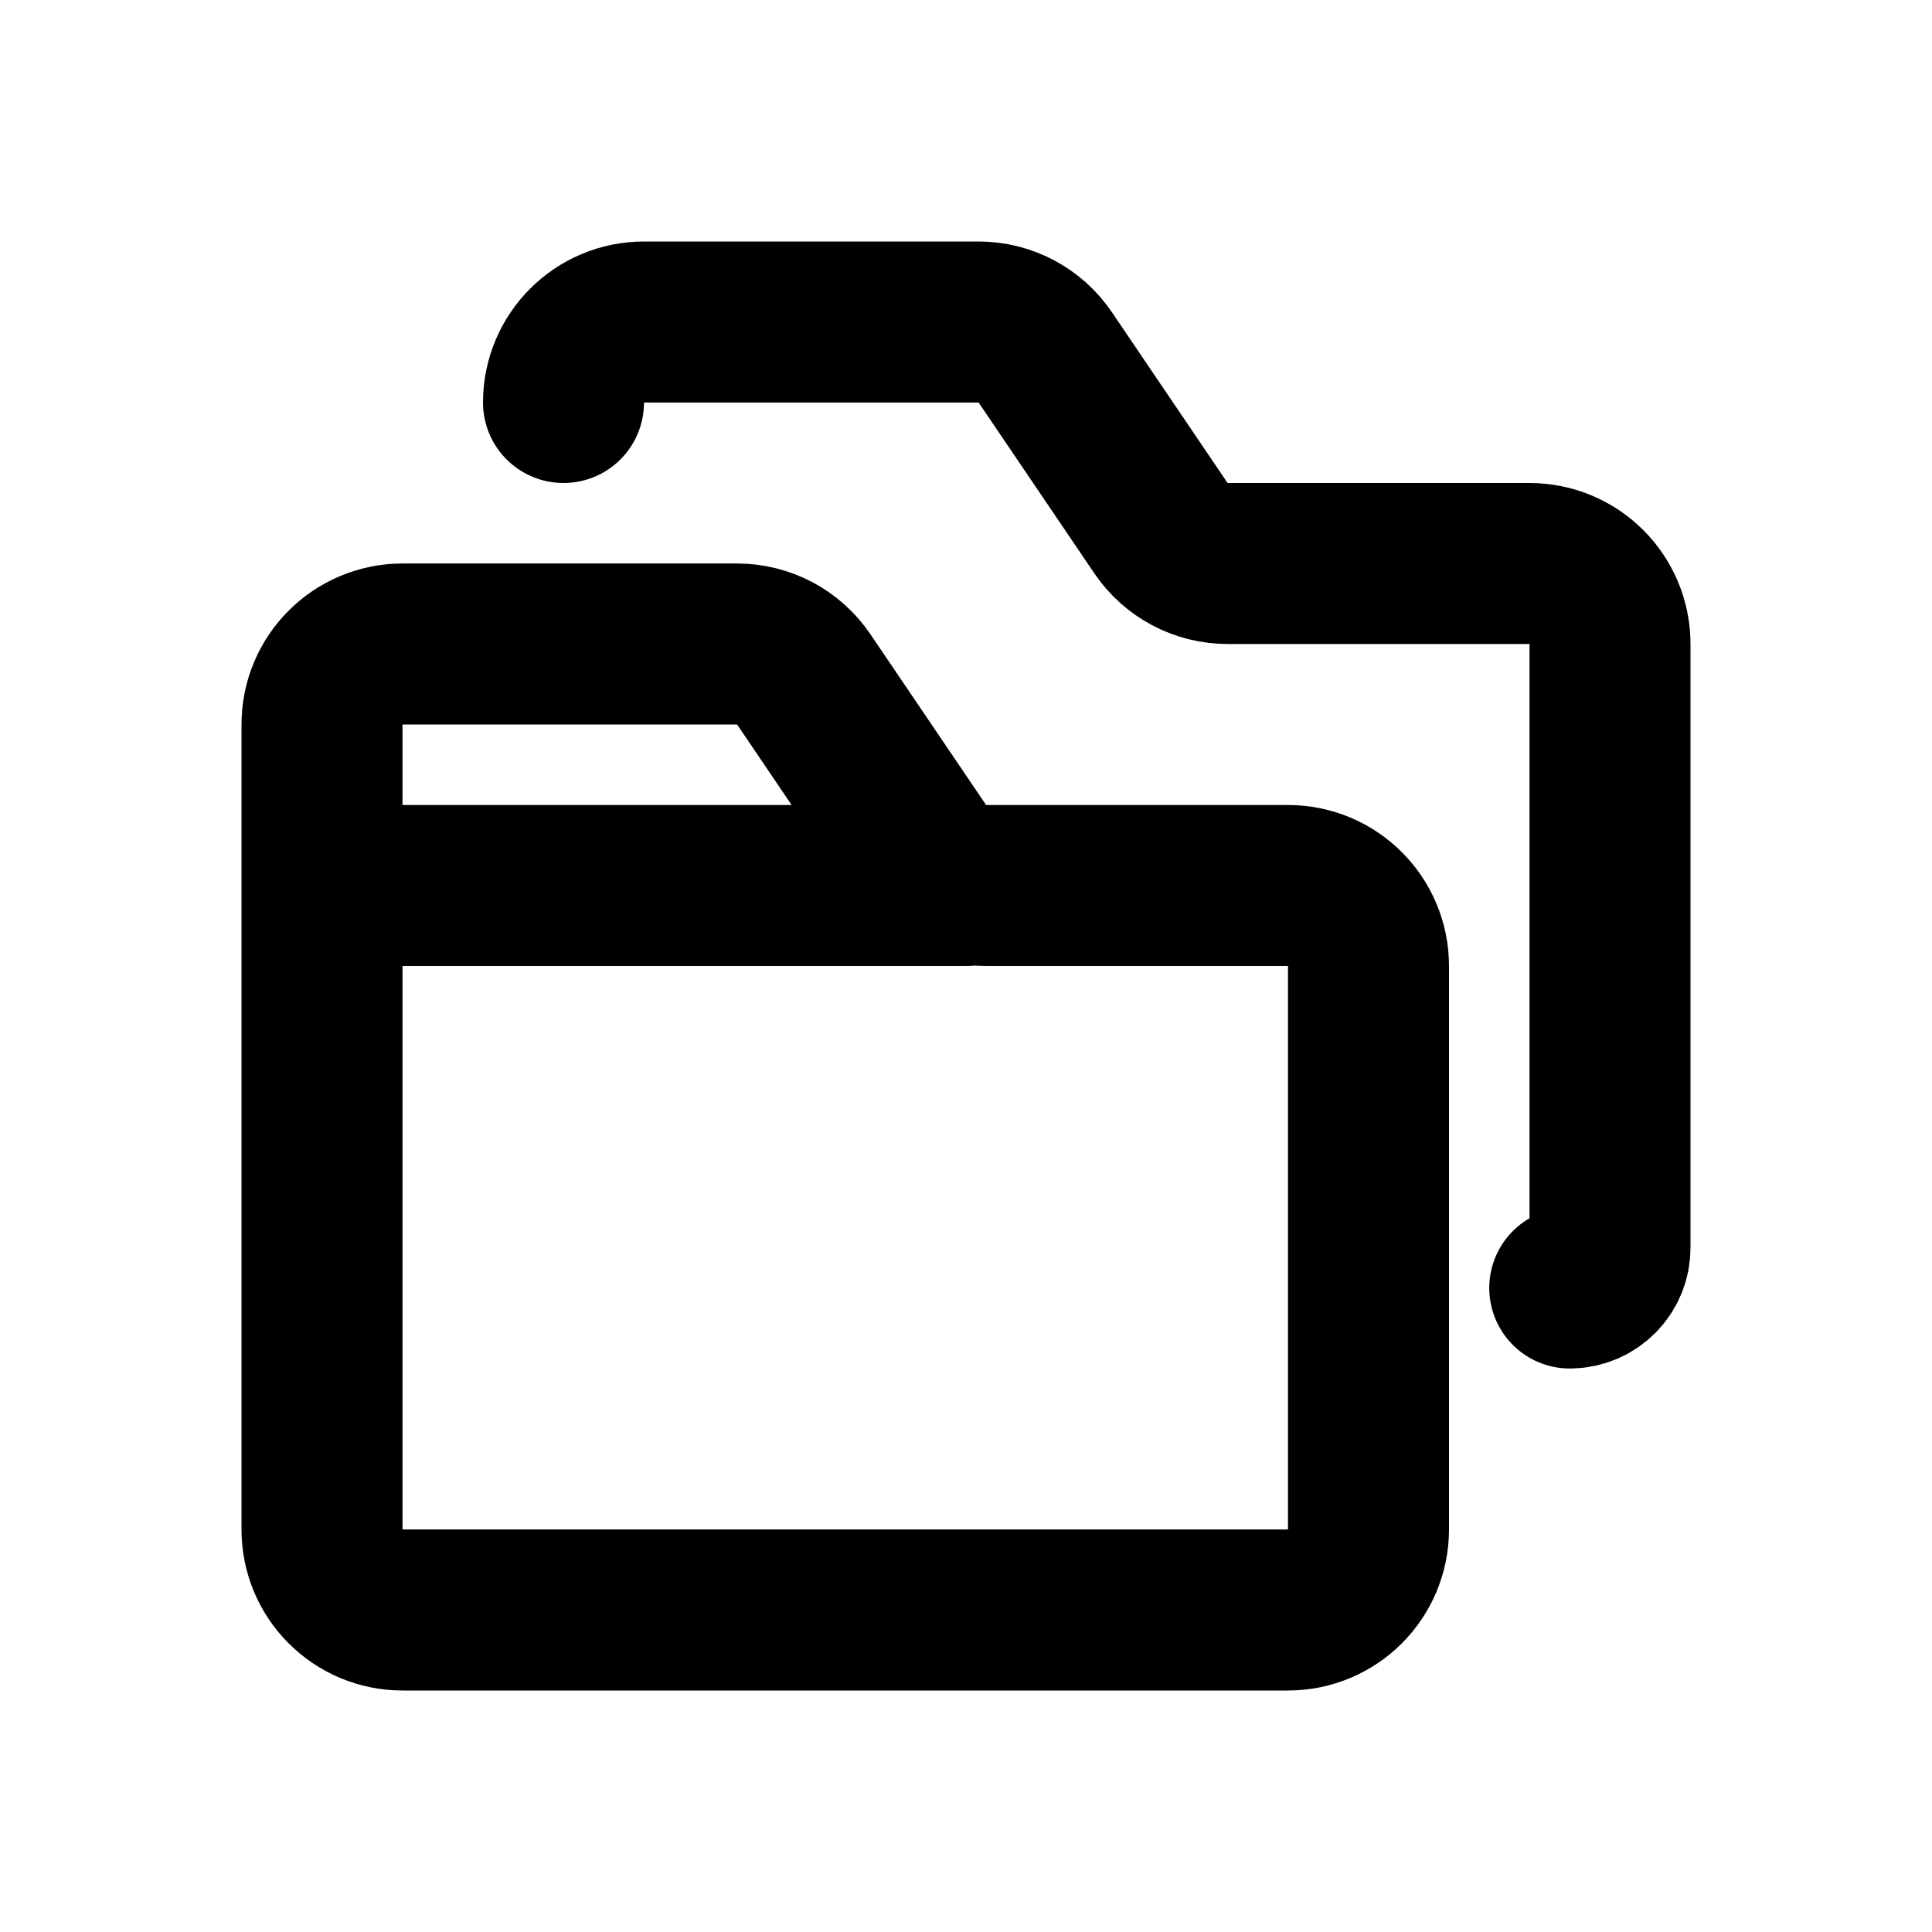
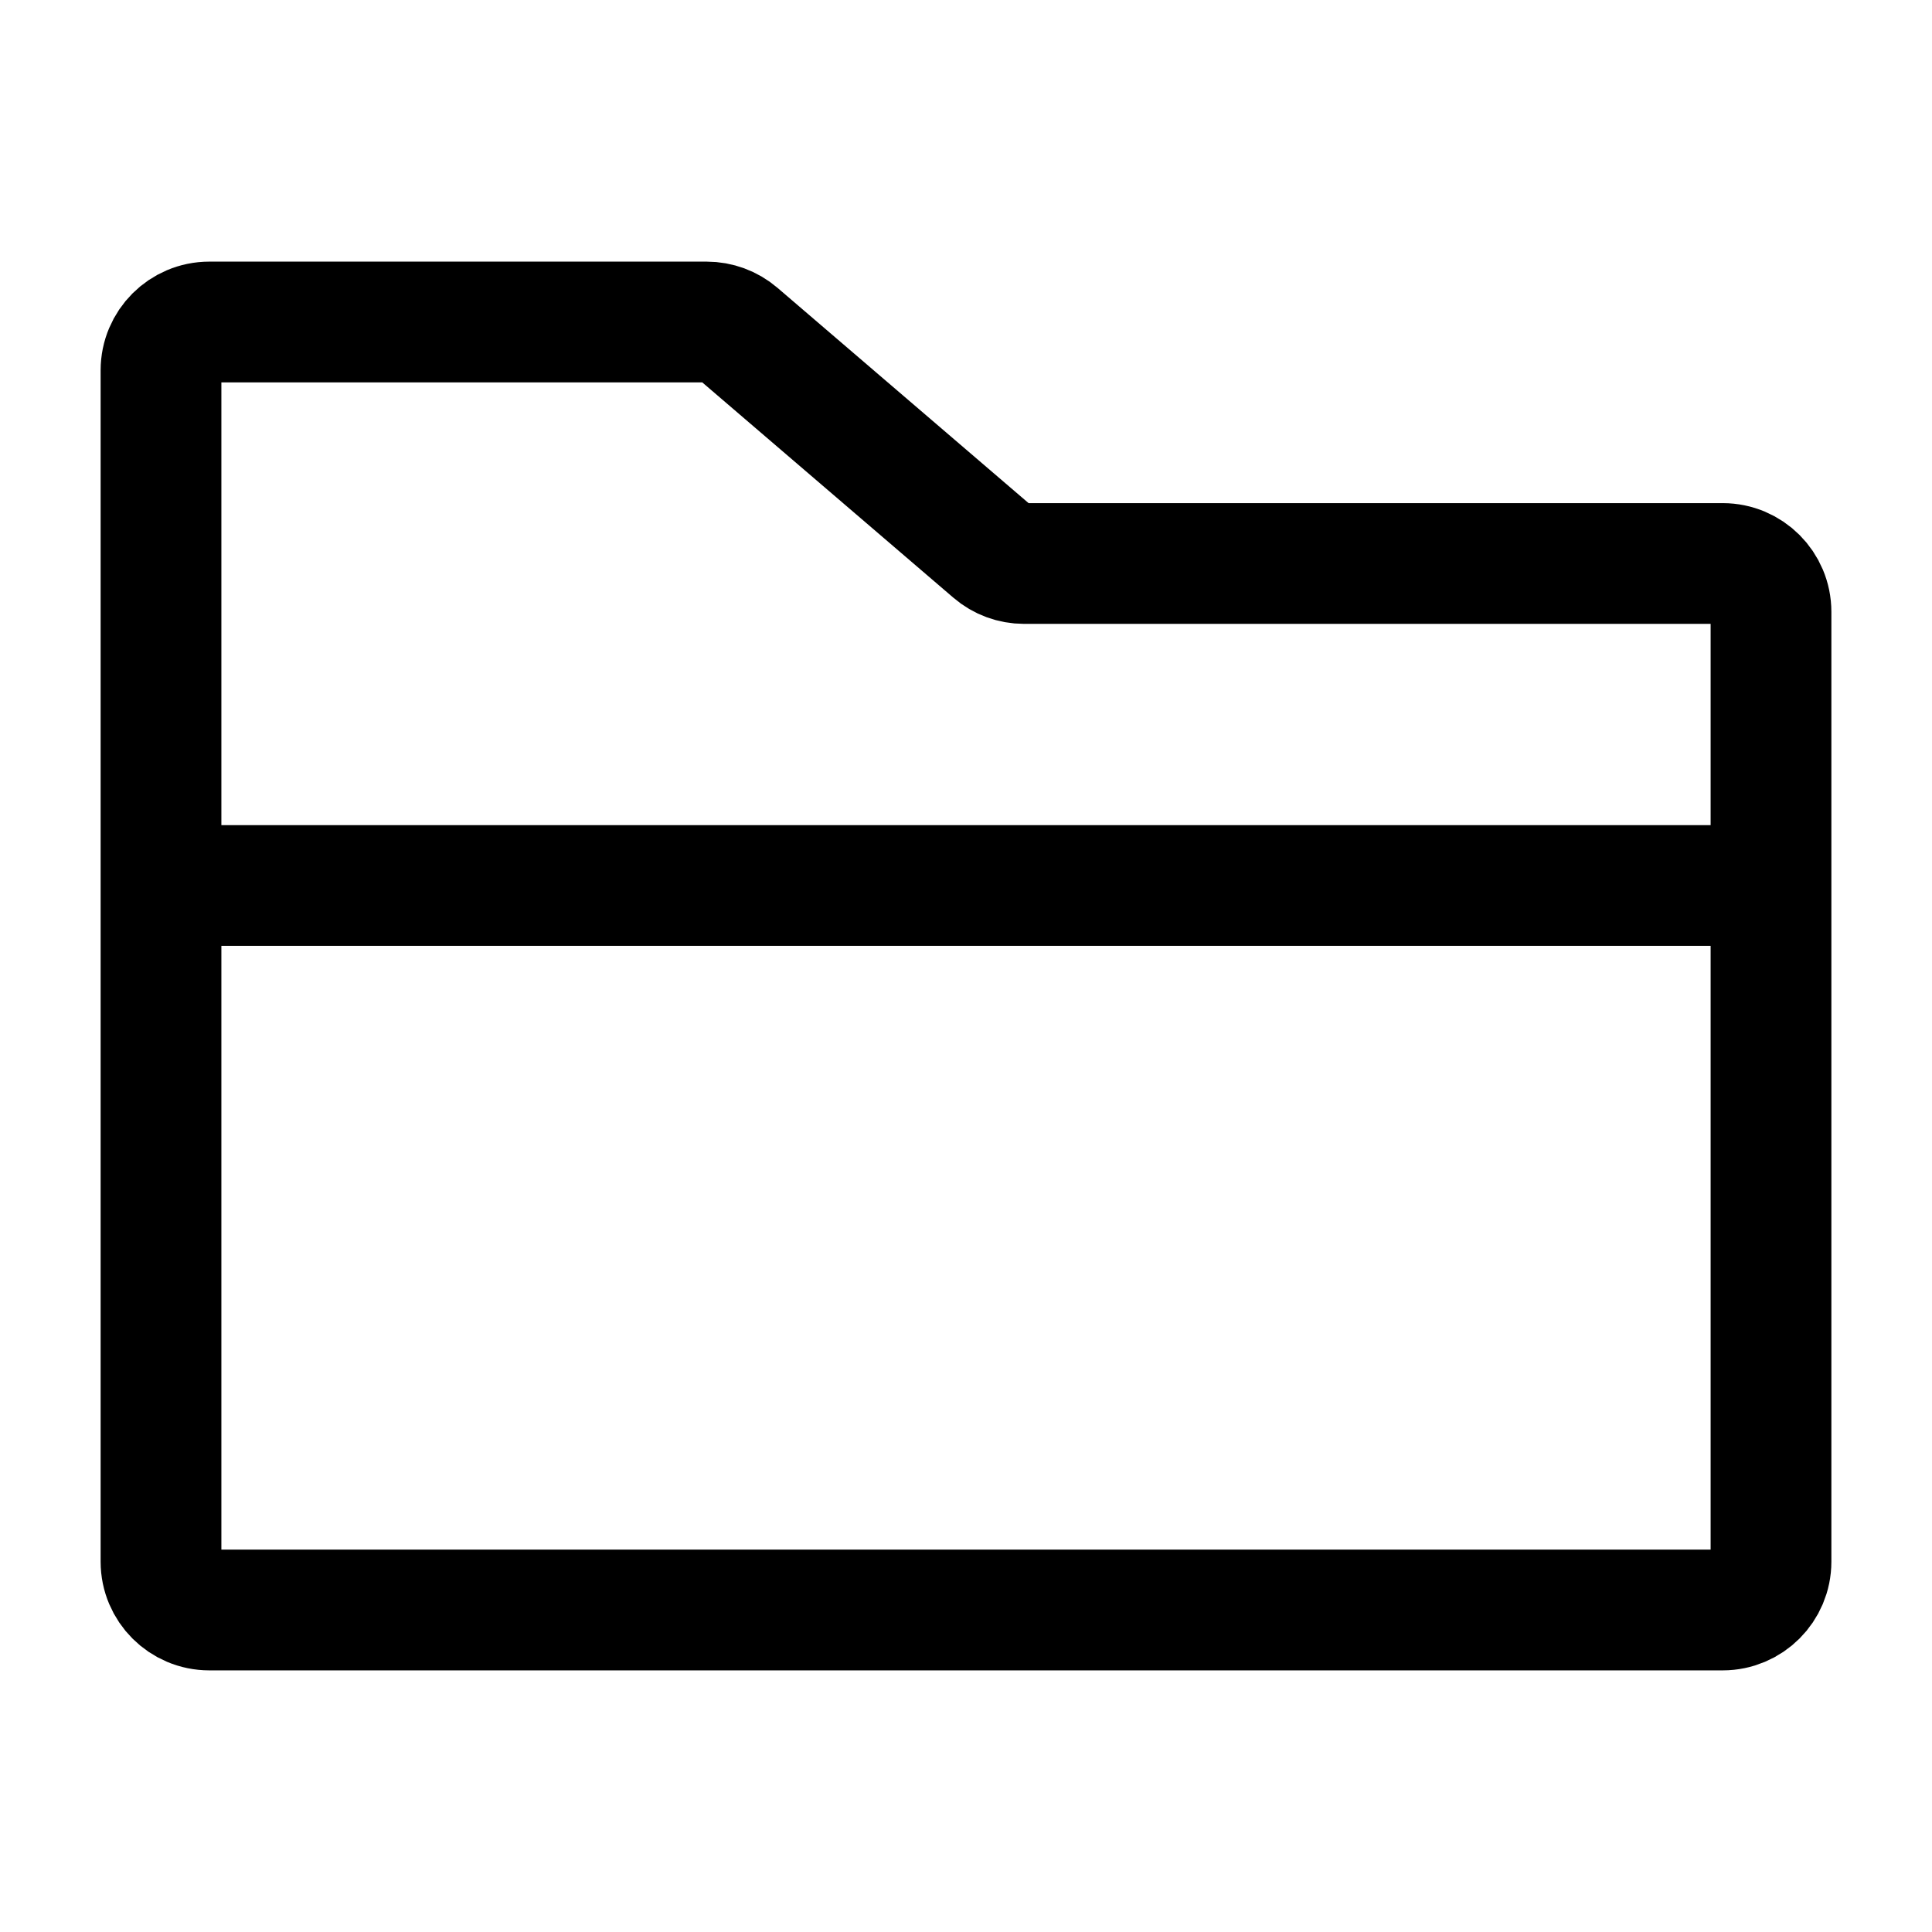
- <svg xmlns="http://www.w3.org/2000/svg" aria-hidden="true" width="24" height="24" fill="none" viewBox="0 0 24 24">
-   <path stroke="currentColor" stroke-linecap="round" stroke-linejoin="round" stroke-width="2" d="M12 11H4m15.5 5a.5.5 0 0 0 .5-.5V8a1 1 0 0 0-1-1h-3.75a1 1 0 0 1-.829-.44l-1.436-2.12a1 1 0 0 0-.828-.44H8a1 1 0 0 0-1 1M4 9v10a1 1 0 0 0 1 1h11a1 1 0 0 0 1-1v-7a1 1 0 0 0-1-1h-3.75a1 1 0 0 1-.829-.44L9.985 8.44A1 1 0 0 0 9.157 8H5a1 1 0 0 0-1 1Z" />
+ <svg xmlns="http://www.w3.org/2000/svg" width="24px" height="24px" viewBox="0 0 24 24" fill="none" color="currentColor">
+   <path d="M2 11V4.6C2 4.269 2.269 4 2.6 4H8.778C8.921 4 9.06 4.051 9.169 4.144L12.332 6.856C12.44 6.949 12.579 7 12.722 7H21.4C21.731 7 22 7.269 22 7.6V11M2 11V19.4C2 19.731 2.269 20 2.6 20H21.4C21.731 20 22 19.731 22 19.4V11M2 11H22" stroke="currentColor" stroke-width="1.5" stroke-linecap="round" stroke-linejoin="round" />
</svg>
